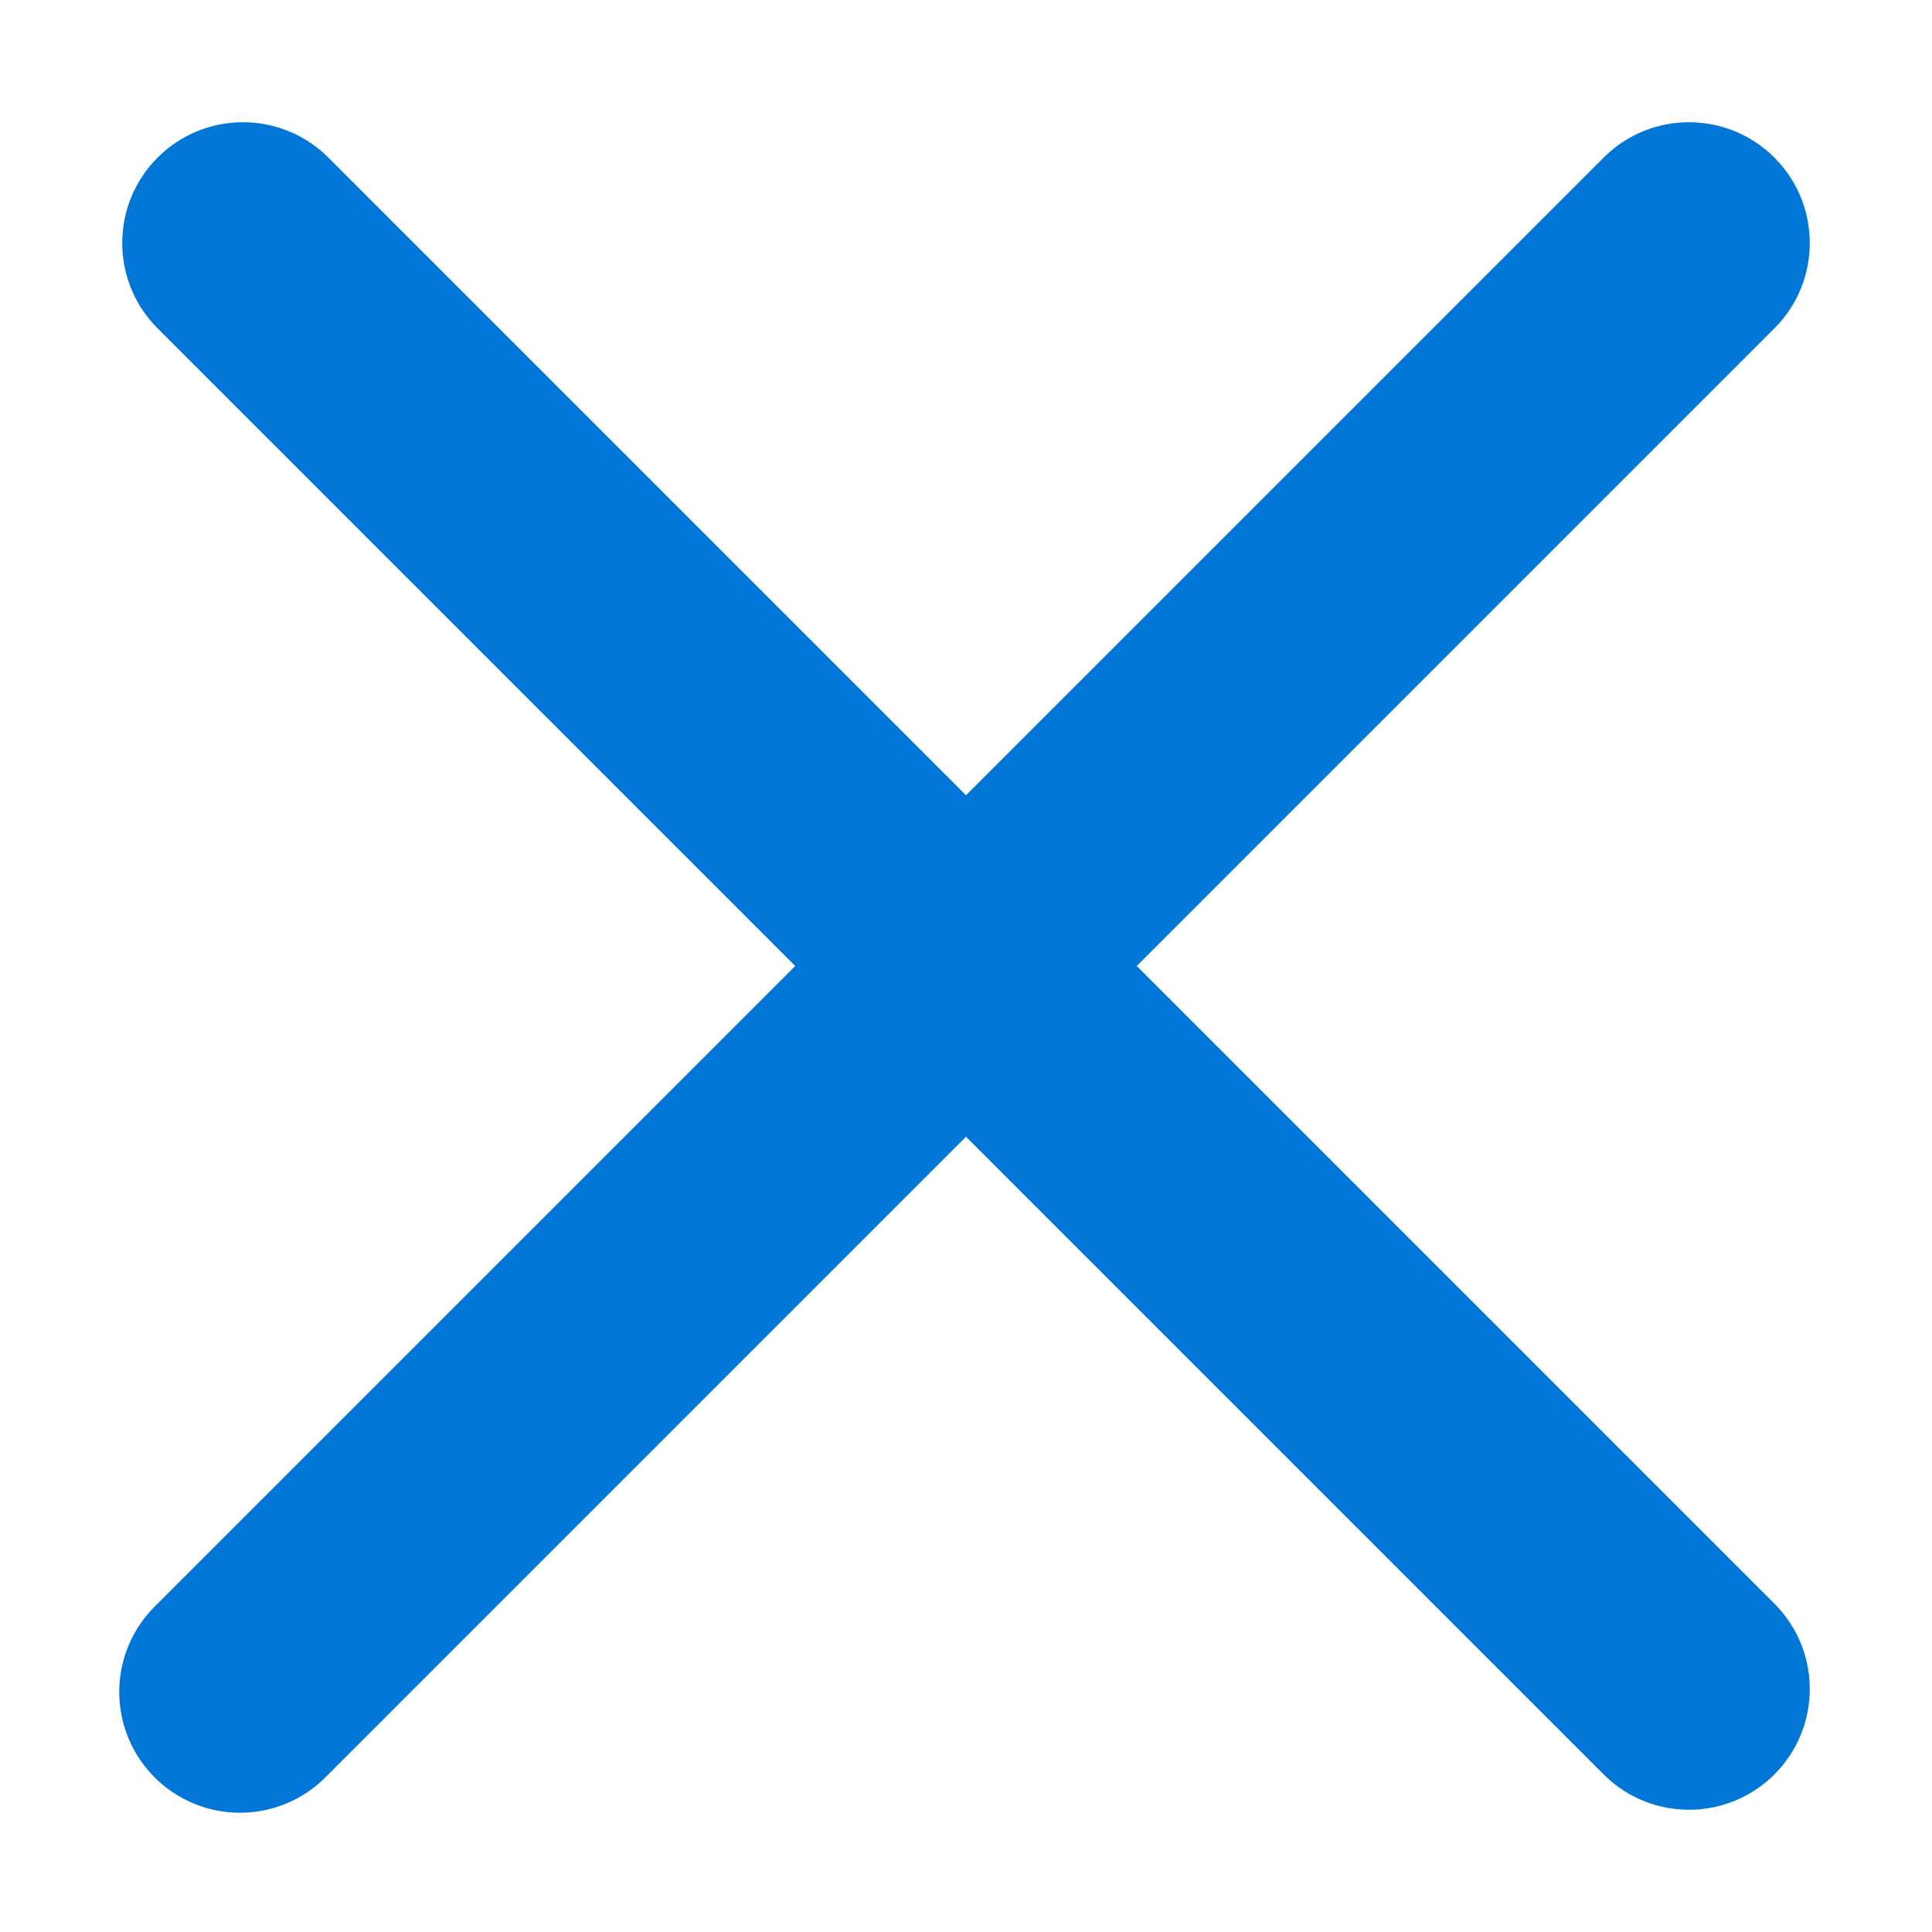
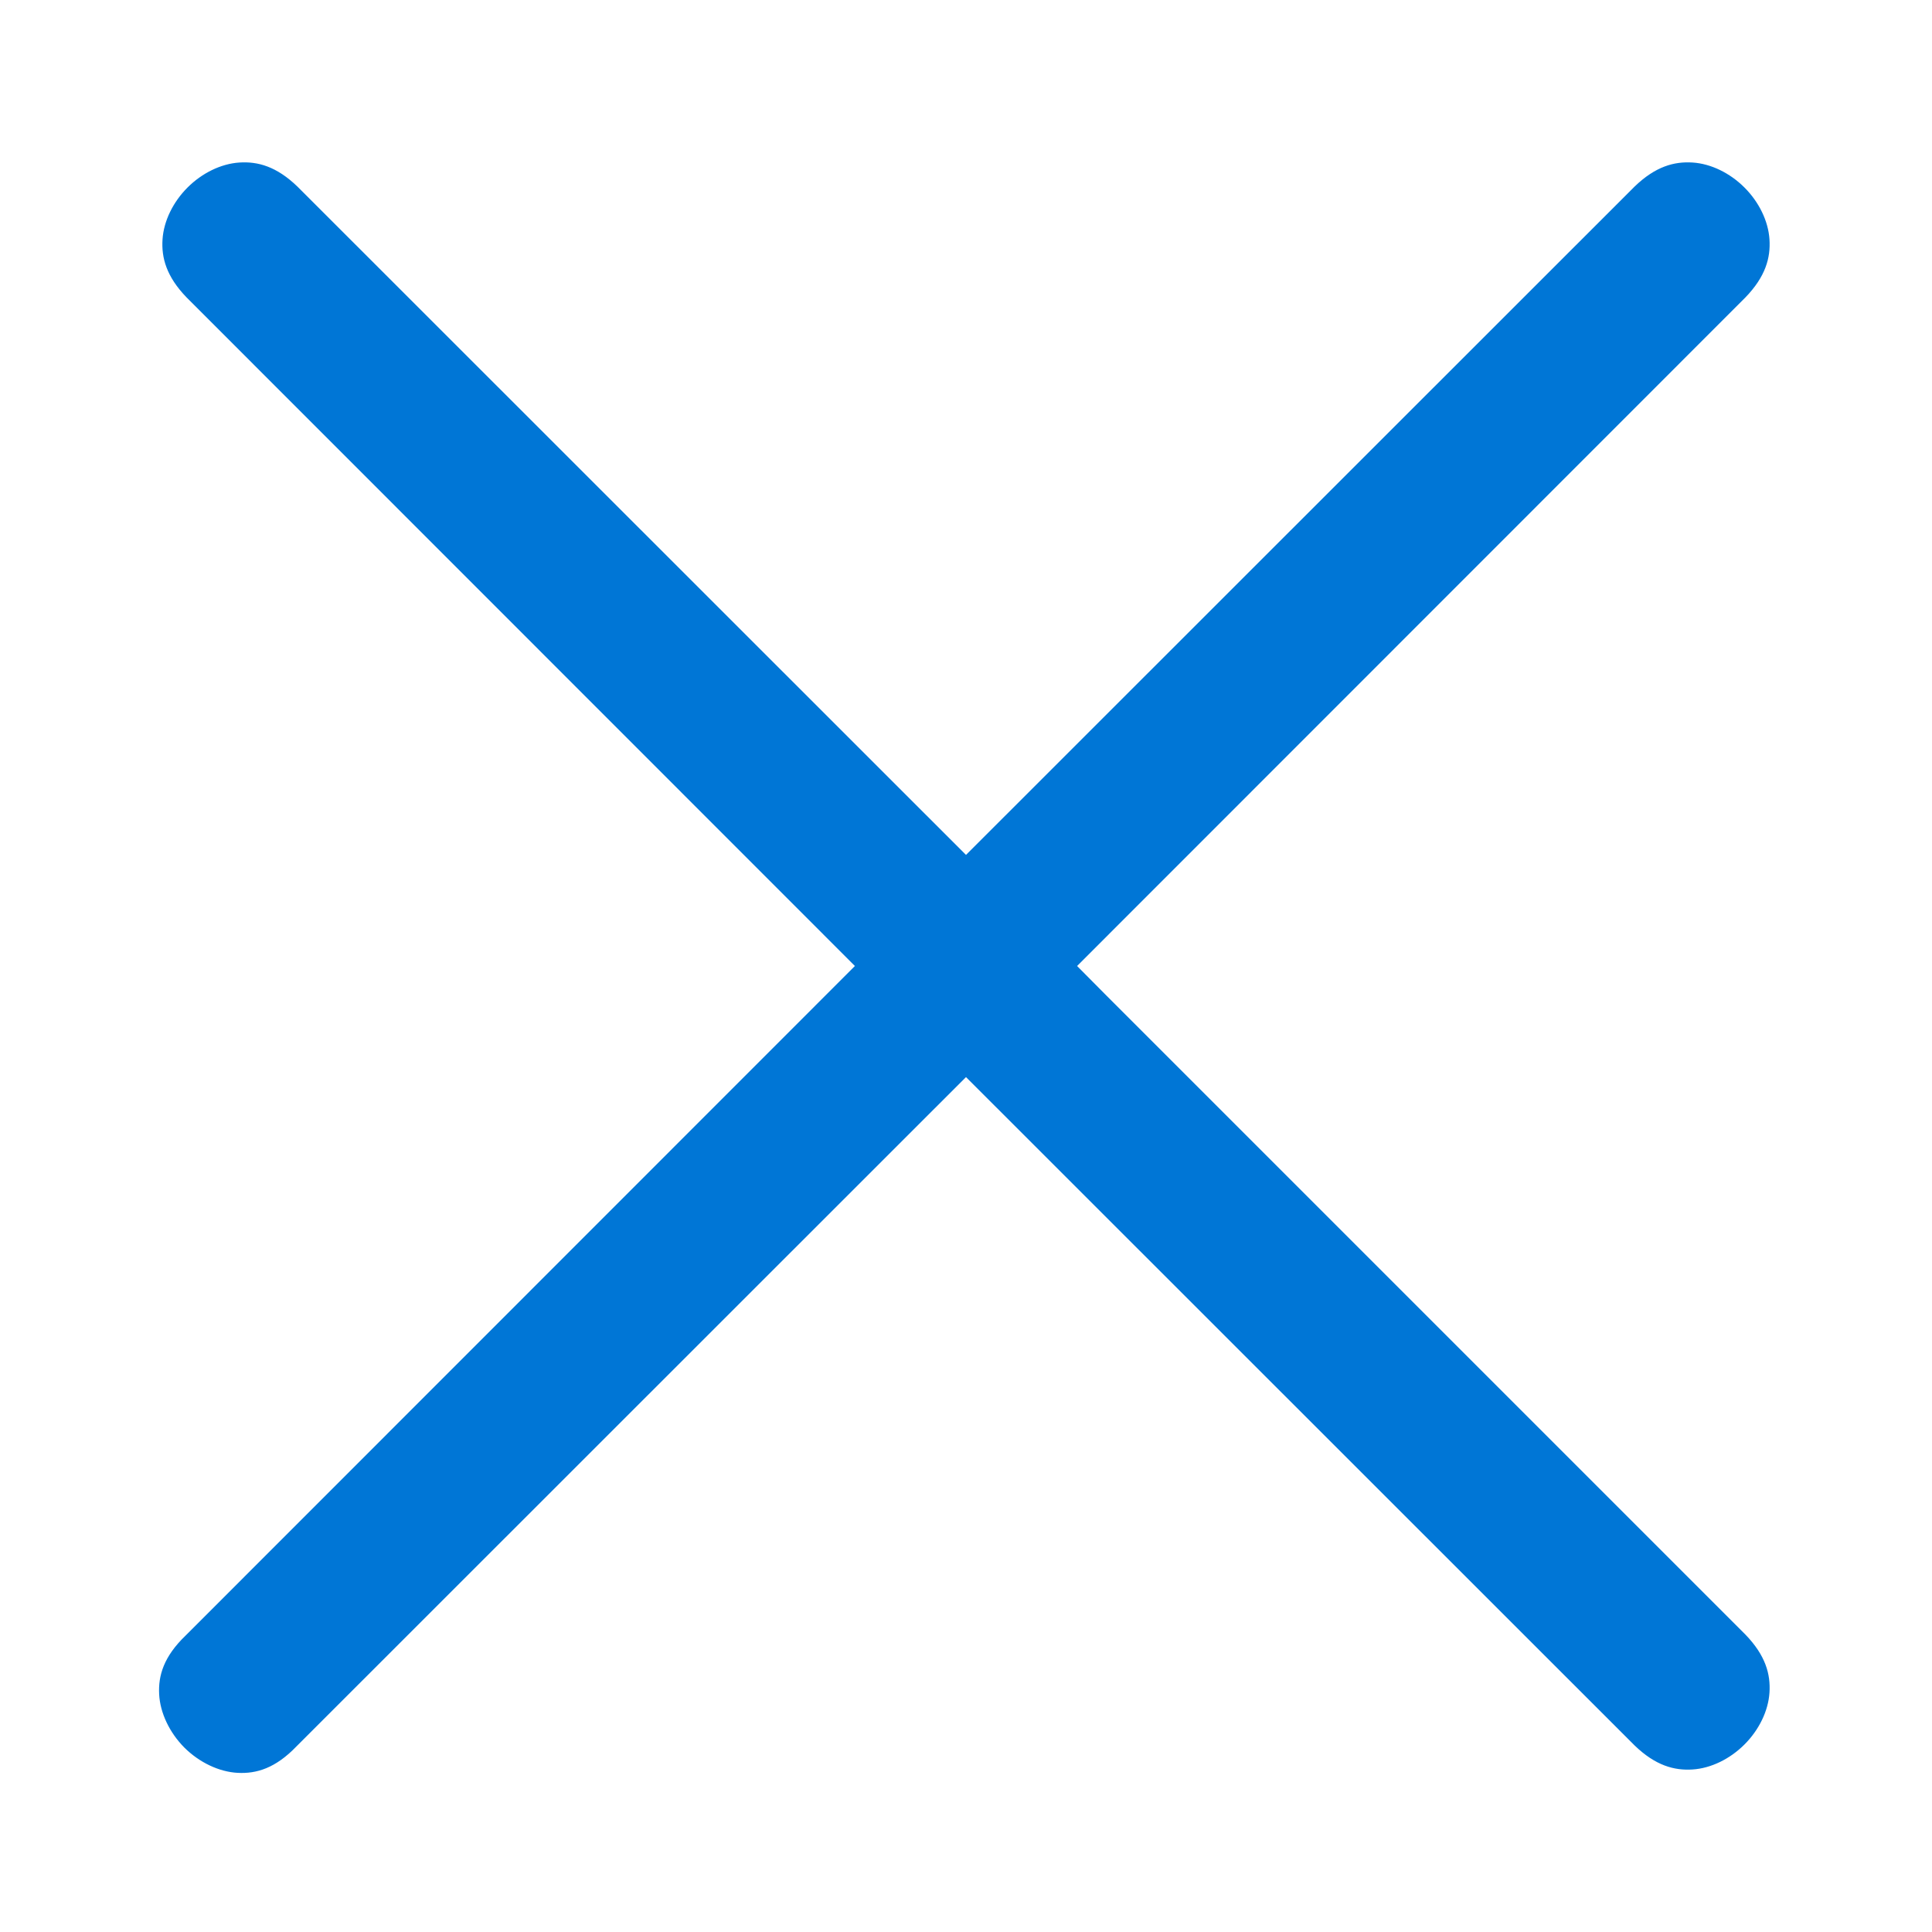
- <svg xmlns="http://www.w3.org/2000/svg" width="16" height="16" viewBox="0 0 16 16">
-   <path fill="#0076D6" d="M9.414 8l5.293-5.293a1 1 0 0 0-1.414-1.414L8 6.586 2.707 1.293a1 1 0 0 0-1.414 1.414L6.586 8l-5.293 5.293a1 1 0 1 0 1.414 1.414L8 9.414l5.293 5.293a1 1 0 0 0 1.414-1.414z" />
+ <svg xmlns="http://www.w3.org/2000/svg" width="16" height="16" viewBox="0 0 16 16" version="1.1" id="svg4">
+   <defs id="defs8" />
+   <path id="path2" d="M 1.982 1.346 C 1.83 1.356 1.673 1.433 1.553 1.553 C 1.433 1.673 1.356 1.83 1.346 1.982 C 1.336 2.135 1.378 2.29 1.545 2.463 L 7.08 8 L 1.539 13.543 L 1.537 13.545 C 1.356 13.719 1.31 13.876 1.318 14.031 C 1.326 14.186 1.404 14.349 1.527 14.473 C 1.651 14.596 1.814 14.674 1.969 14.682 C 2.124 14.69 2.281 14.644 2.455 14.463 L 2.457 14.461 L 8 8.92 L 13.537 14.455 C 13.71 14.622 13.865 14.664 14.018 14.654 C 14.17 14.644 14.327 14.567 14.447 14.447 C 14.567 14.327 14.644 14.17 14.654 14.018 C 14.664 13.865 14.622 13.71 14.455 13.537 L 9.166 8.248 L 8.92 8 L 14.455 2.463 C 14.622 2.29 14.664 2.135 14.654 1.982 C 14.644 1.83 14.567 1.673 14.447 1.553 C 14.327 1.433 14.17 1.356 14.018 1.346 C 13.865 1.336 13.71 1.378 13.537 1.545 L 8 7.08 L 2.463 1.545 C 2.29 1.378 2.135 1.336 1.982 1.346 z " style="fill:#0076d6;fill-opacity:1" />
</svg>
